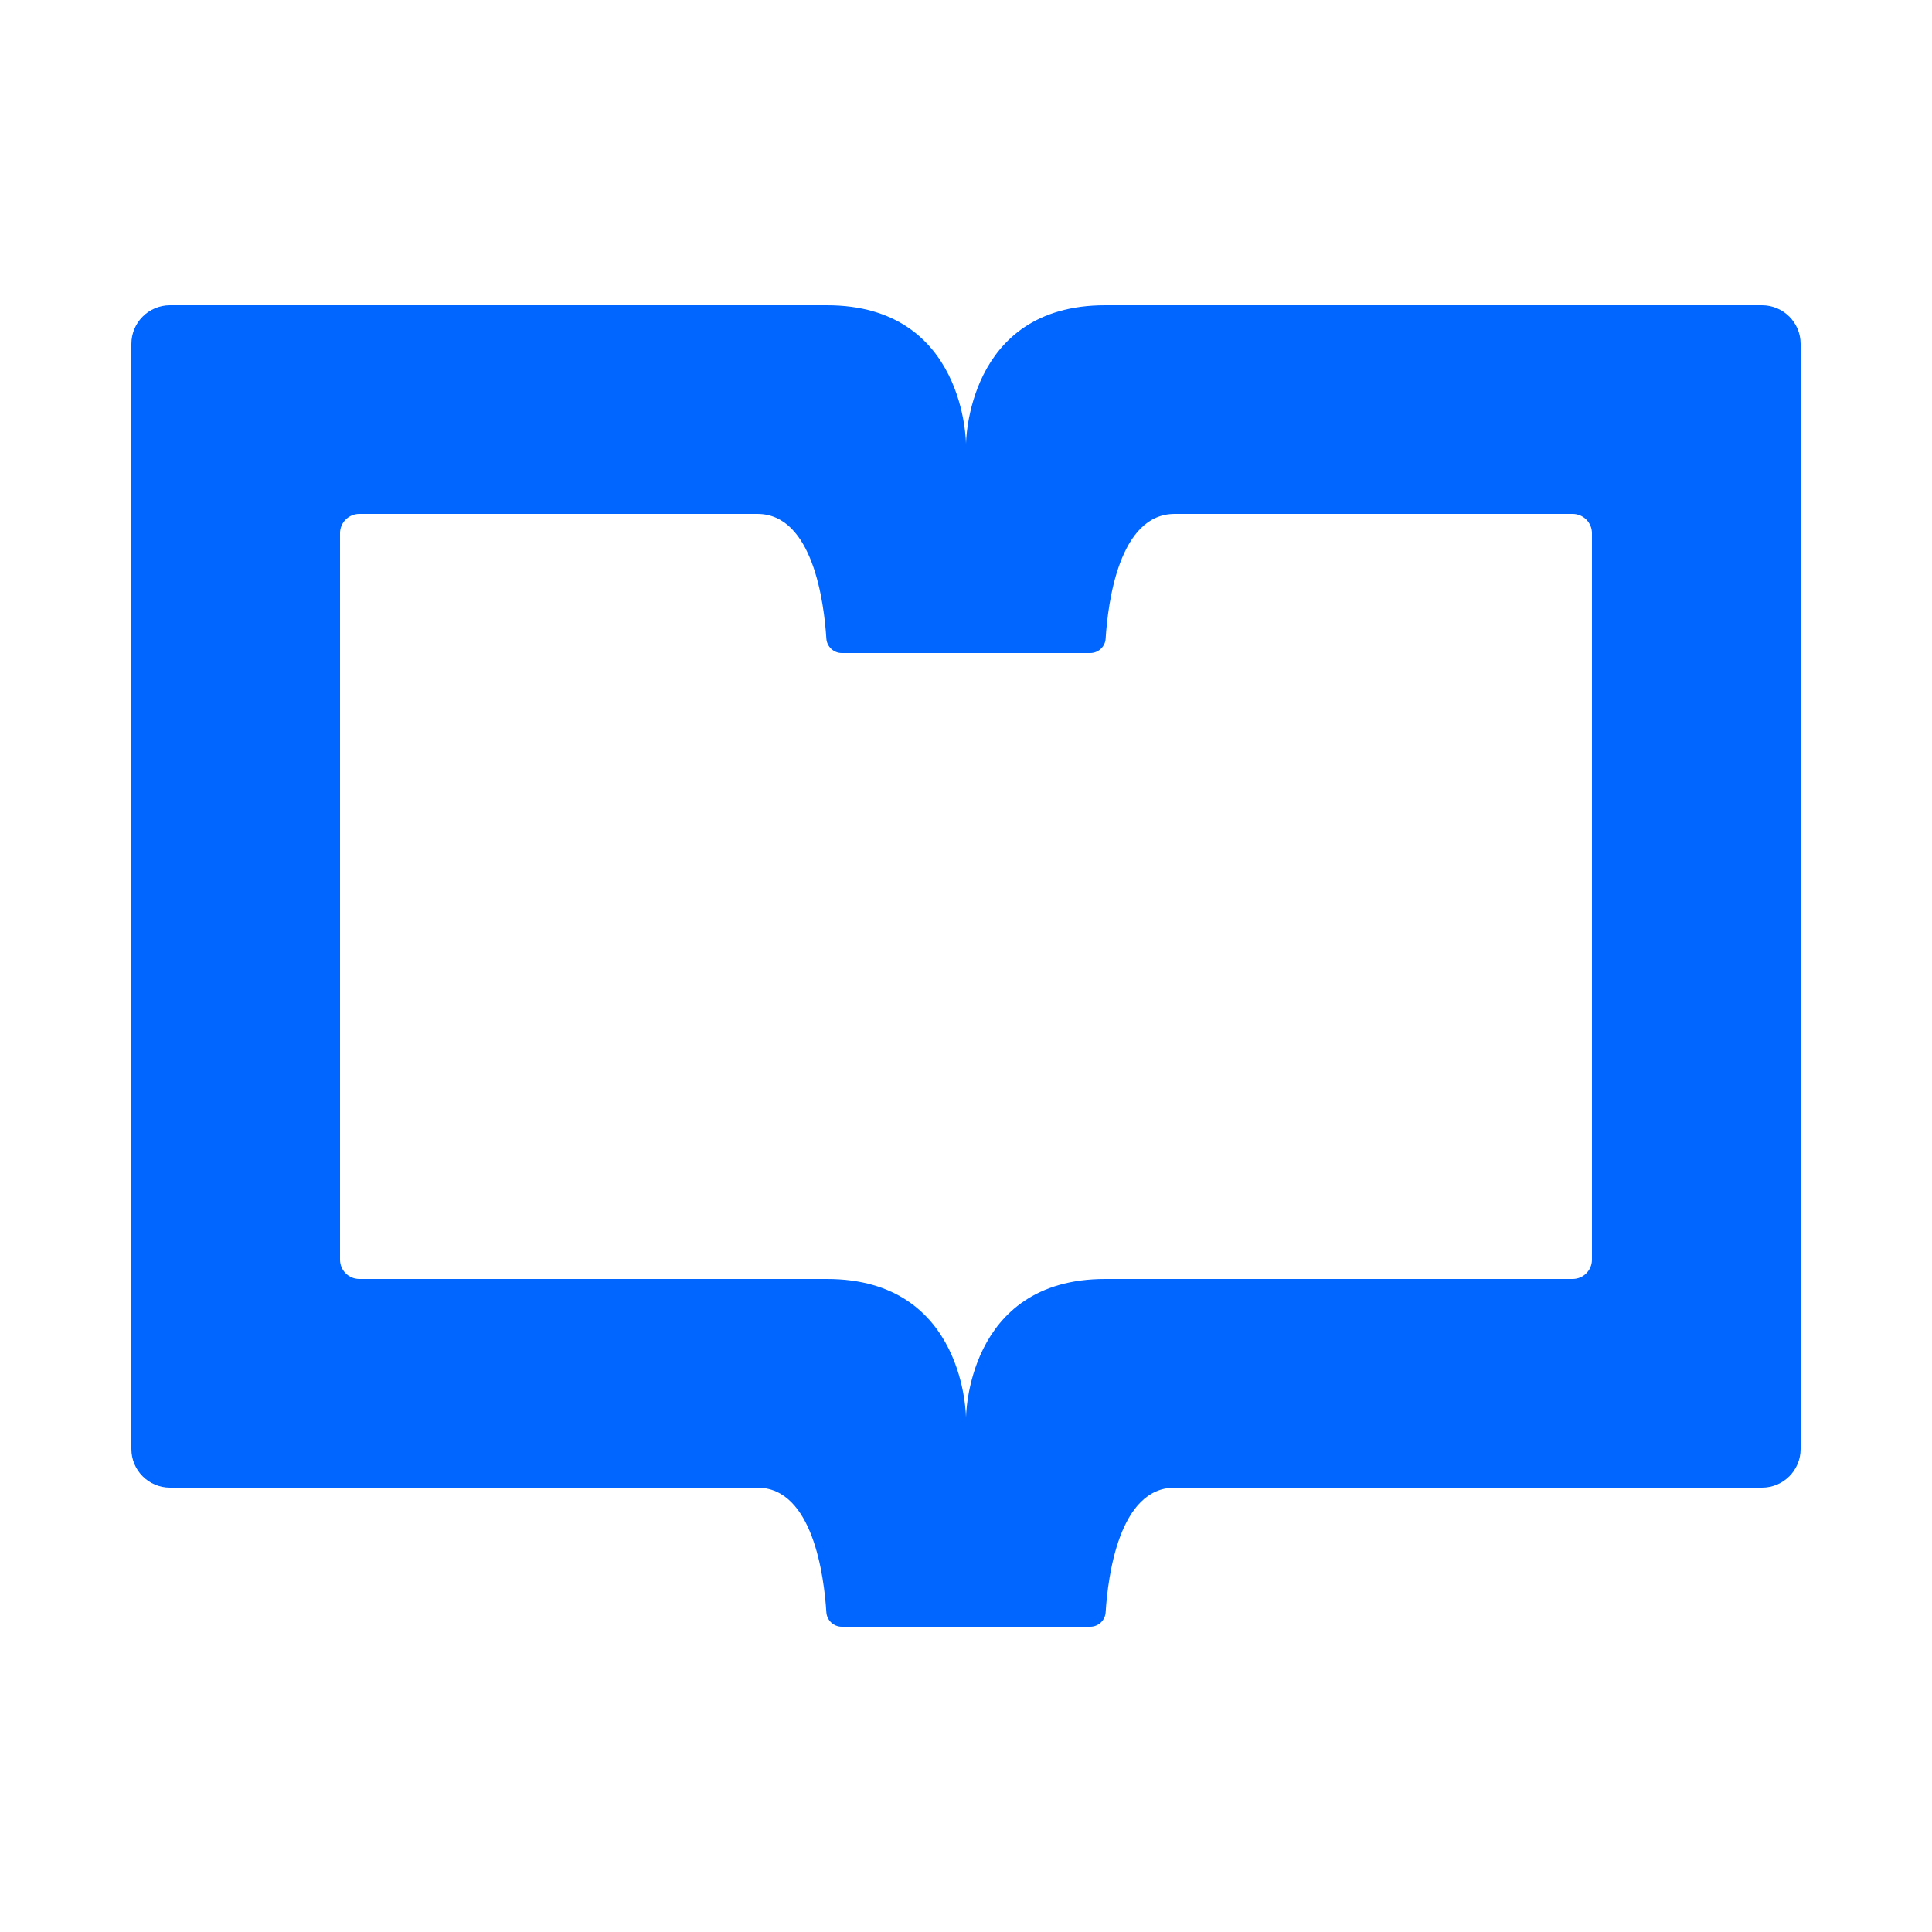
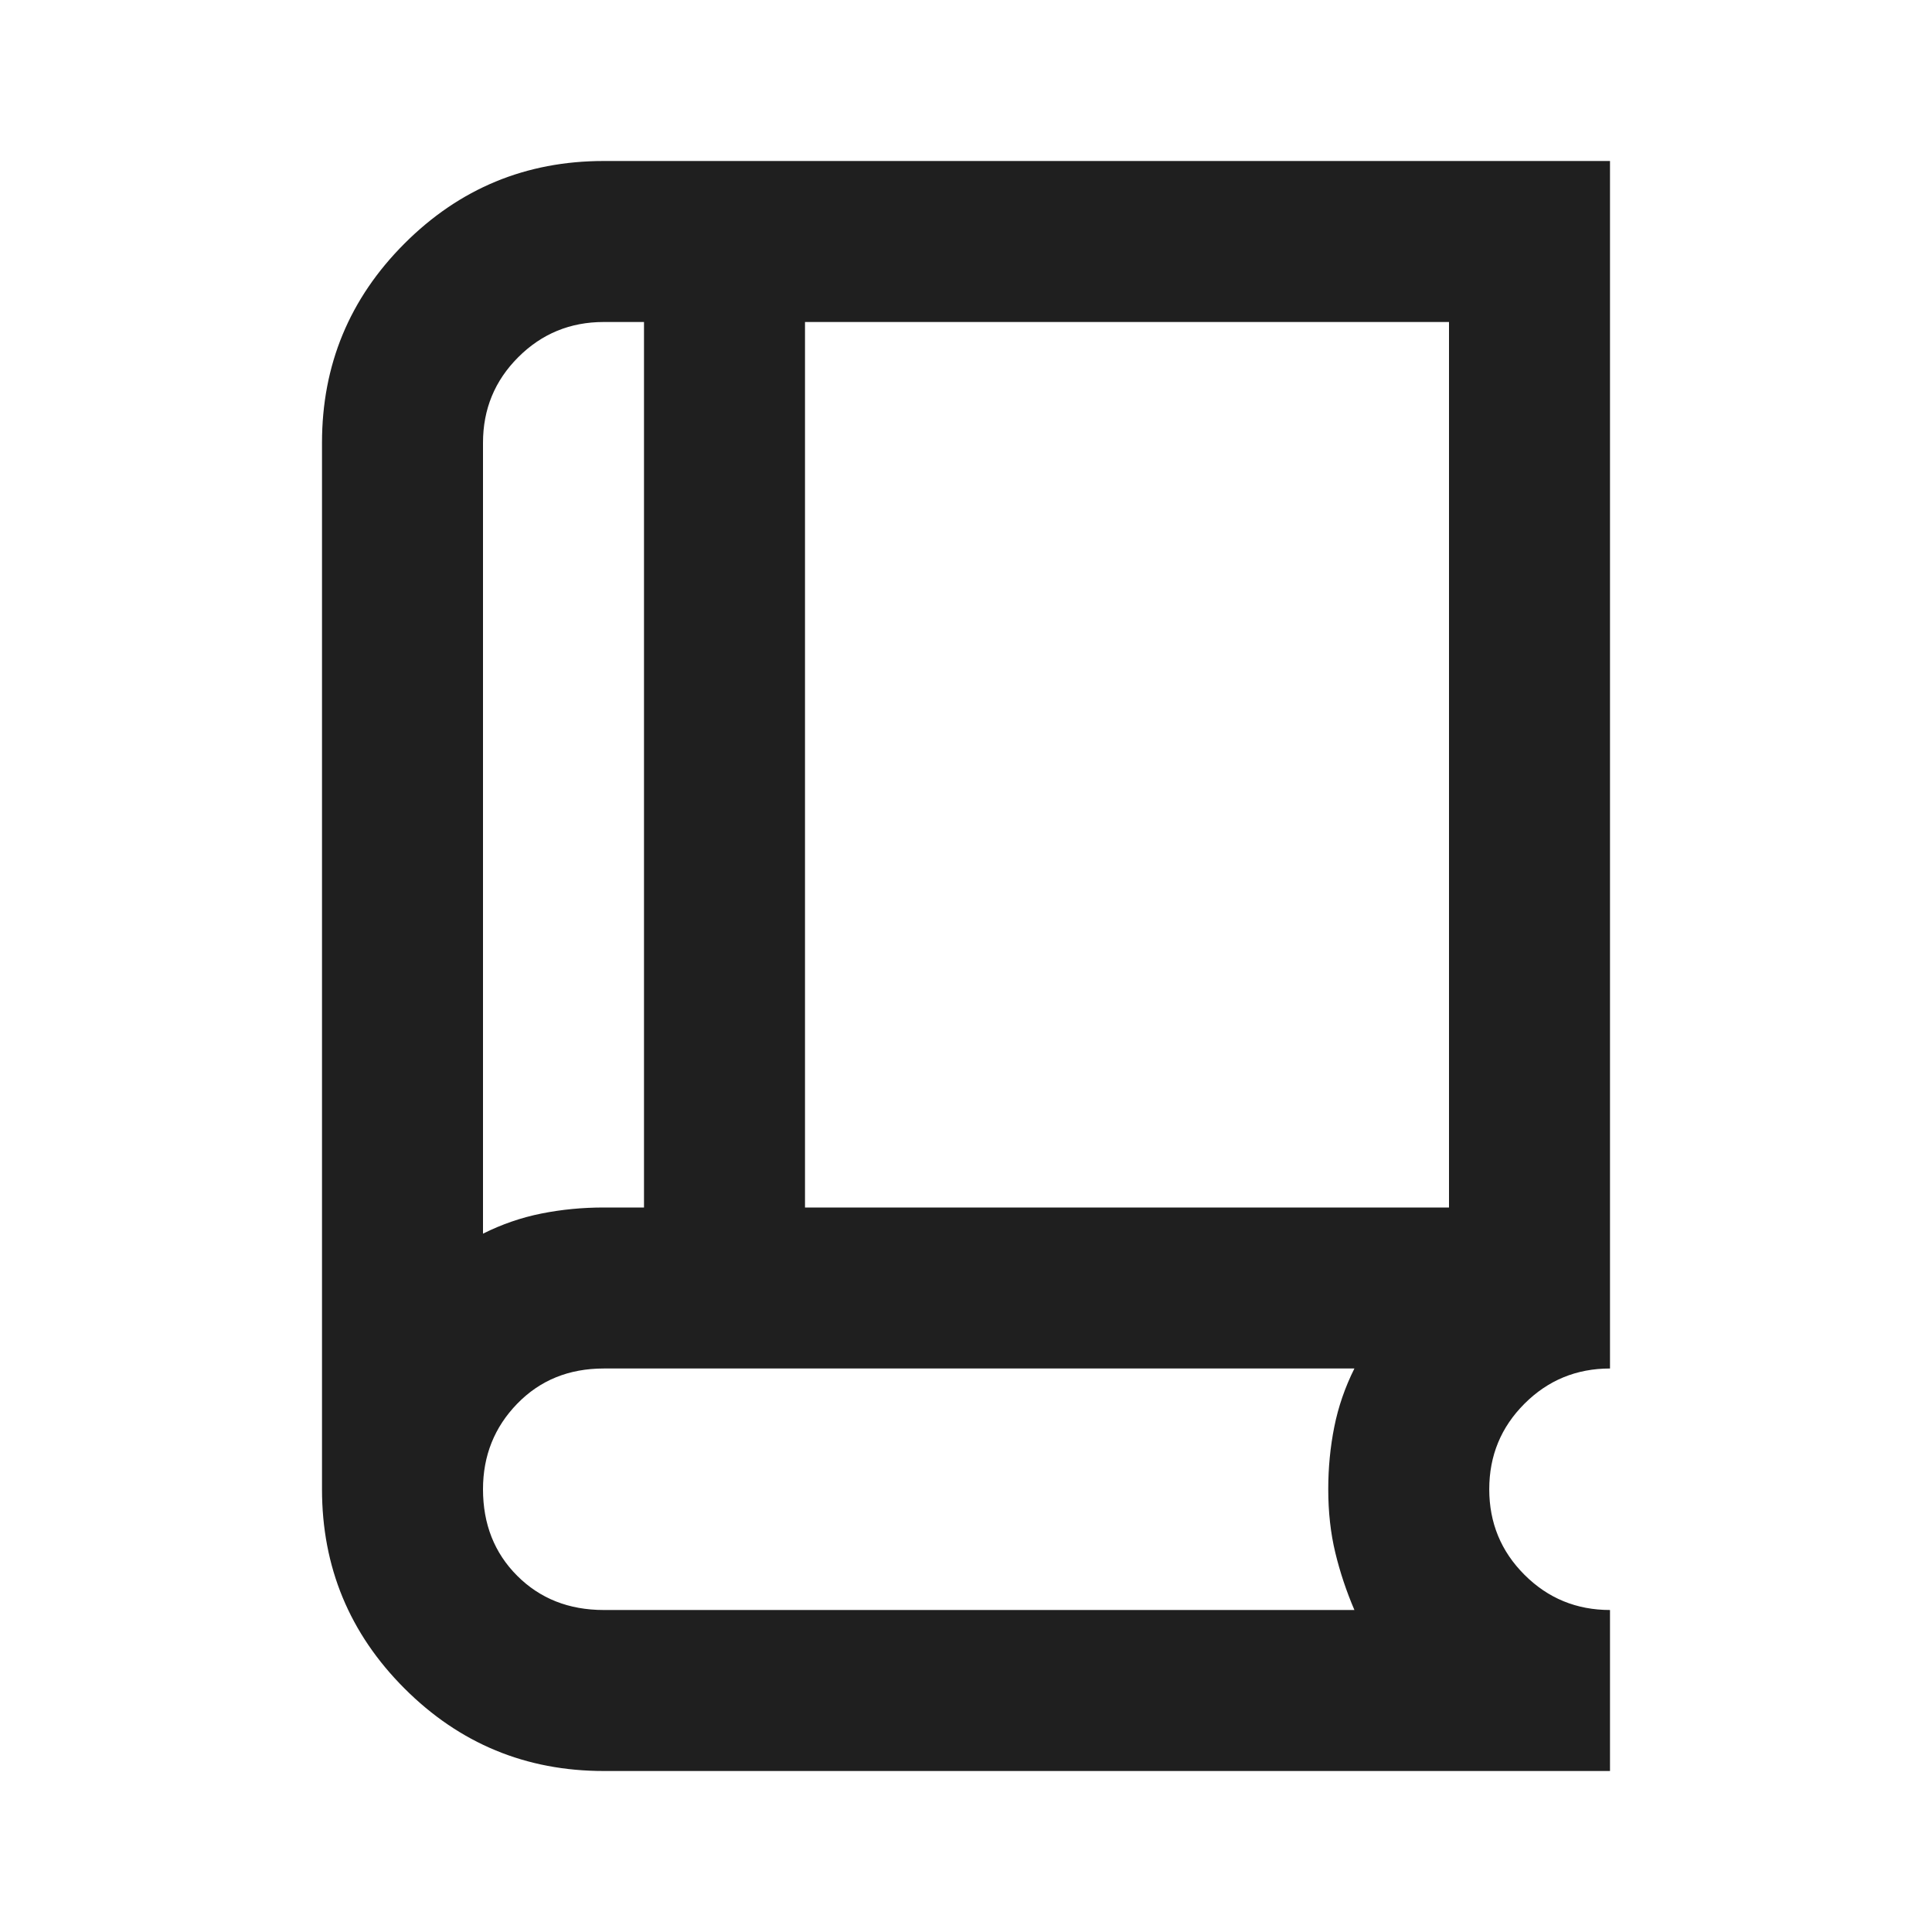
- <svg xmlns="http://www.w3.org/2000/svg" id="Layer_1" viewBox="0 0 250 250">
-   <path d="m143,39.5c-18,0-18,18-18,18,0,0,0-18-18-18H22c-2.76,0-5,2.24-5,5v143c0,2.76,2.24,5,5,5h76c7.2,0,8.64,11.52,8.93,16.13.07,1.05.95,1.87,2,1.87h32.14c1.06,0,1.94-.82,2-1.87.29-4.61,1.73-16.13,8.93-16.13h76c2.76,0,5-2.24,5-5V44.5c0-2.76-2.24-5-5-5h-85Zm63,123.5c0,1.38-1.12,2.5-2.5,2.5h-60.5c-18,0-18,18-18,18,0,0,0-18-18-18h-60.5c-1.38,0-2.5-1.12-2.5-2.5v-94c0-1.38,1.12-2.5,2.5-2.5h51.5c7.2,0,8.64,11.52,8.93,16.13.07,1.05.95,1.87,2,1.87h32.14c1.06,0,1.94-.82,2-1.87.29-4.61,1.73-16.13,8.93-16.13h51.5c1.38,0,2.5,1.12,2.5,2.5v94Z" style="fill:#06f;" />
+ <svg xmlns="http://www.w3.org/2000/svg" height="24px" viewBox="0 -960 960 960" width="24px" fill="#1f1f1f">
+   <path d="M300-80q-58 0-99-41t-41-99v-520q0-58 41-99t99-41h500v600q-25 0-42.5 17.5T740-220q0 25 17.5 42.5T800-160v80H300Zm-60-267q14-7 29-10t31-3h20v-440h-20q-25 0-42.5 17.5T240-740v393Zm160-13h320v-440H400v440Zm-160 13v-453 453Zm60 187h373q-6-14-9.5-28.5T660-220q0-16 3-31t10-29H300q-26 0-43 17.5T240-220q0 26 17 43t43 17Z" />
</svg>
